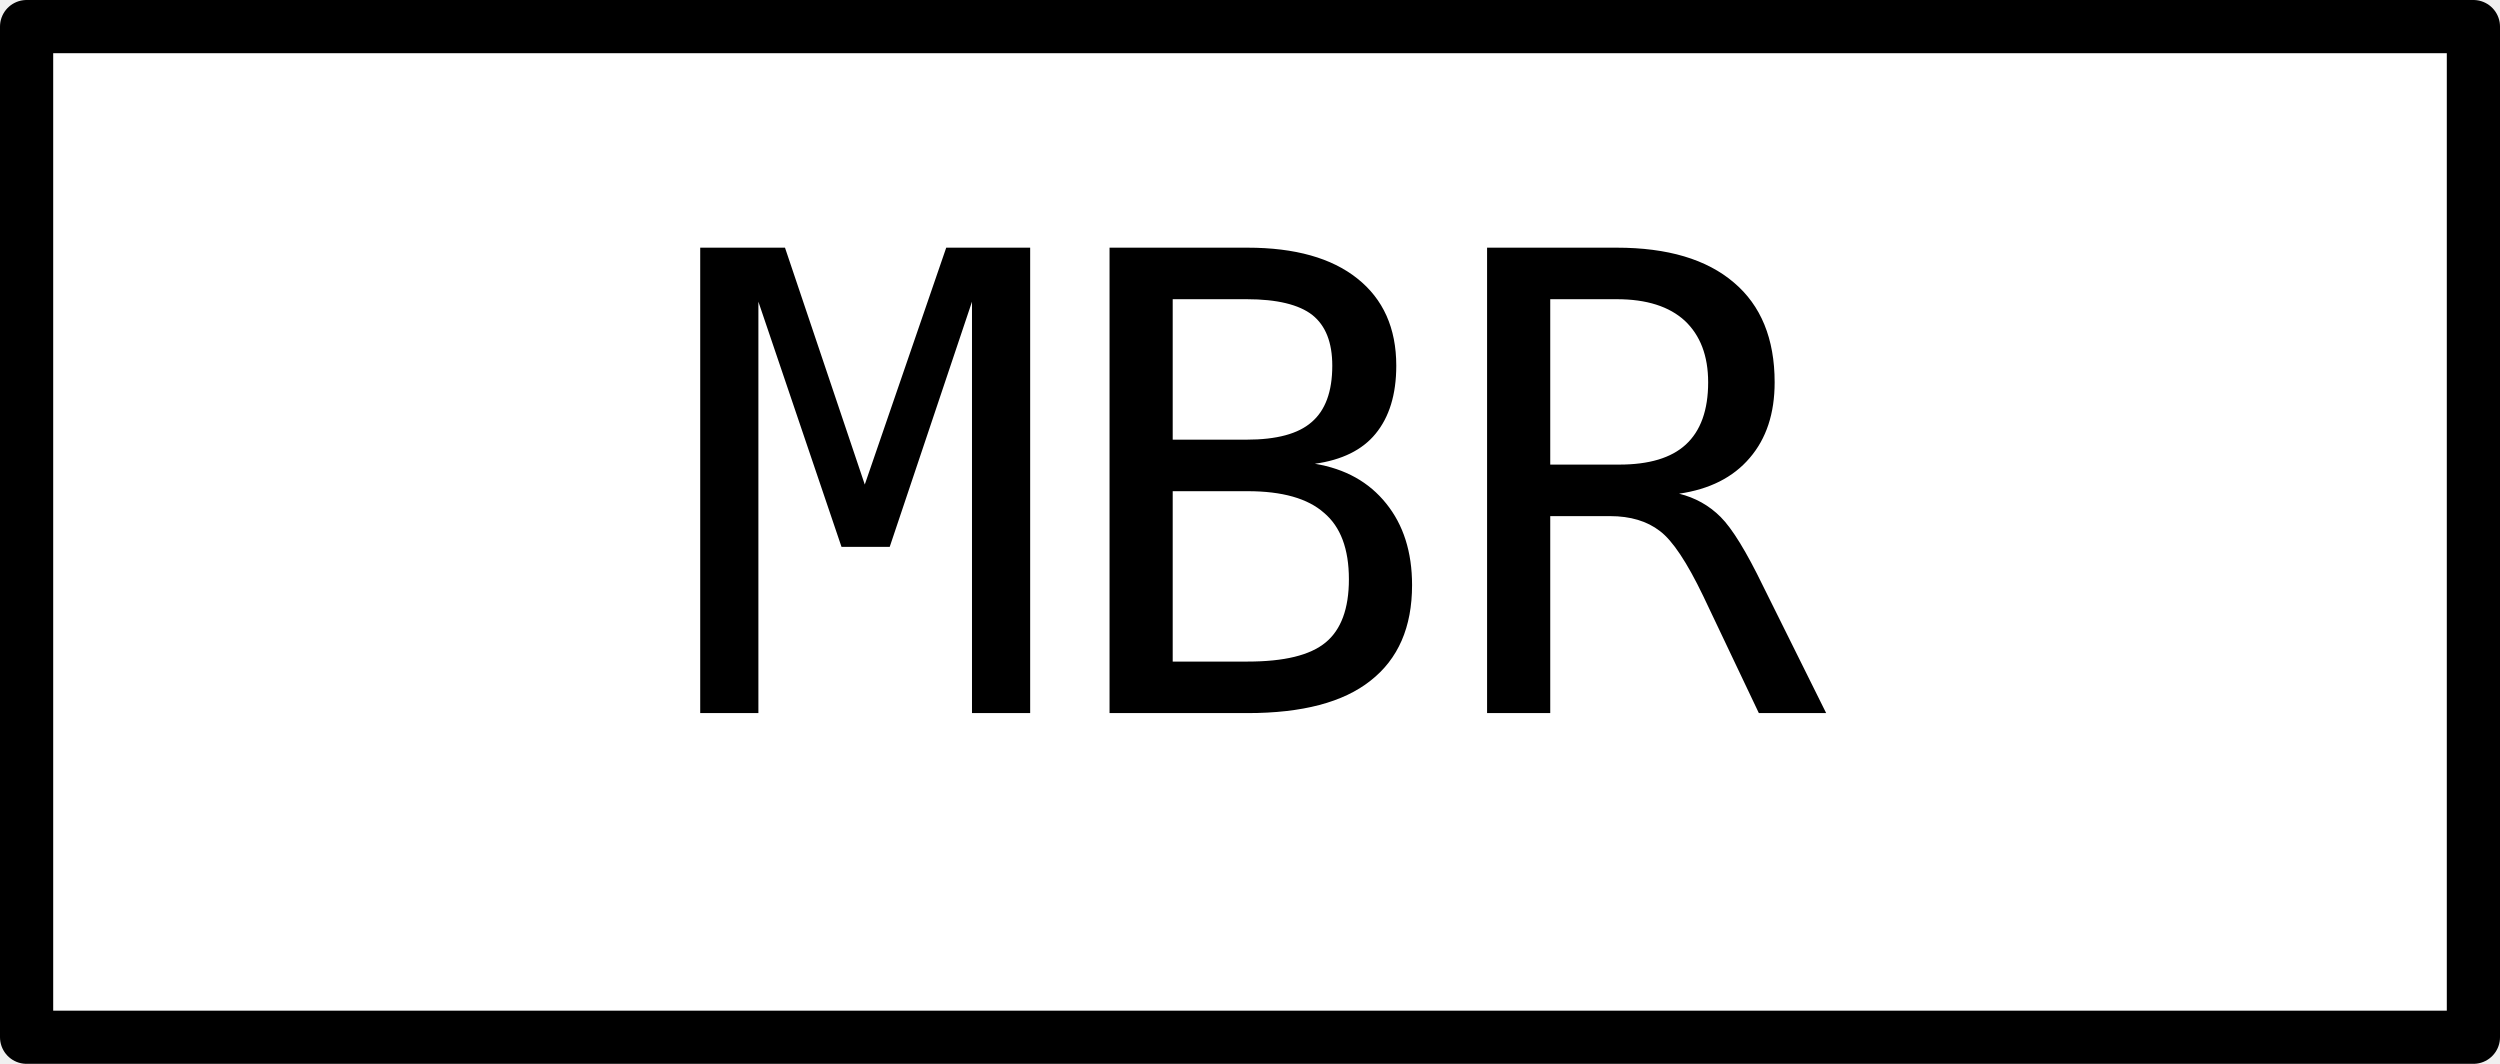
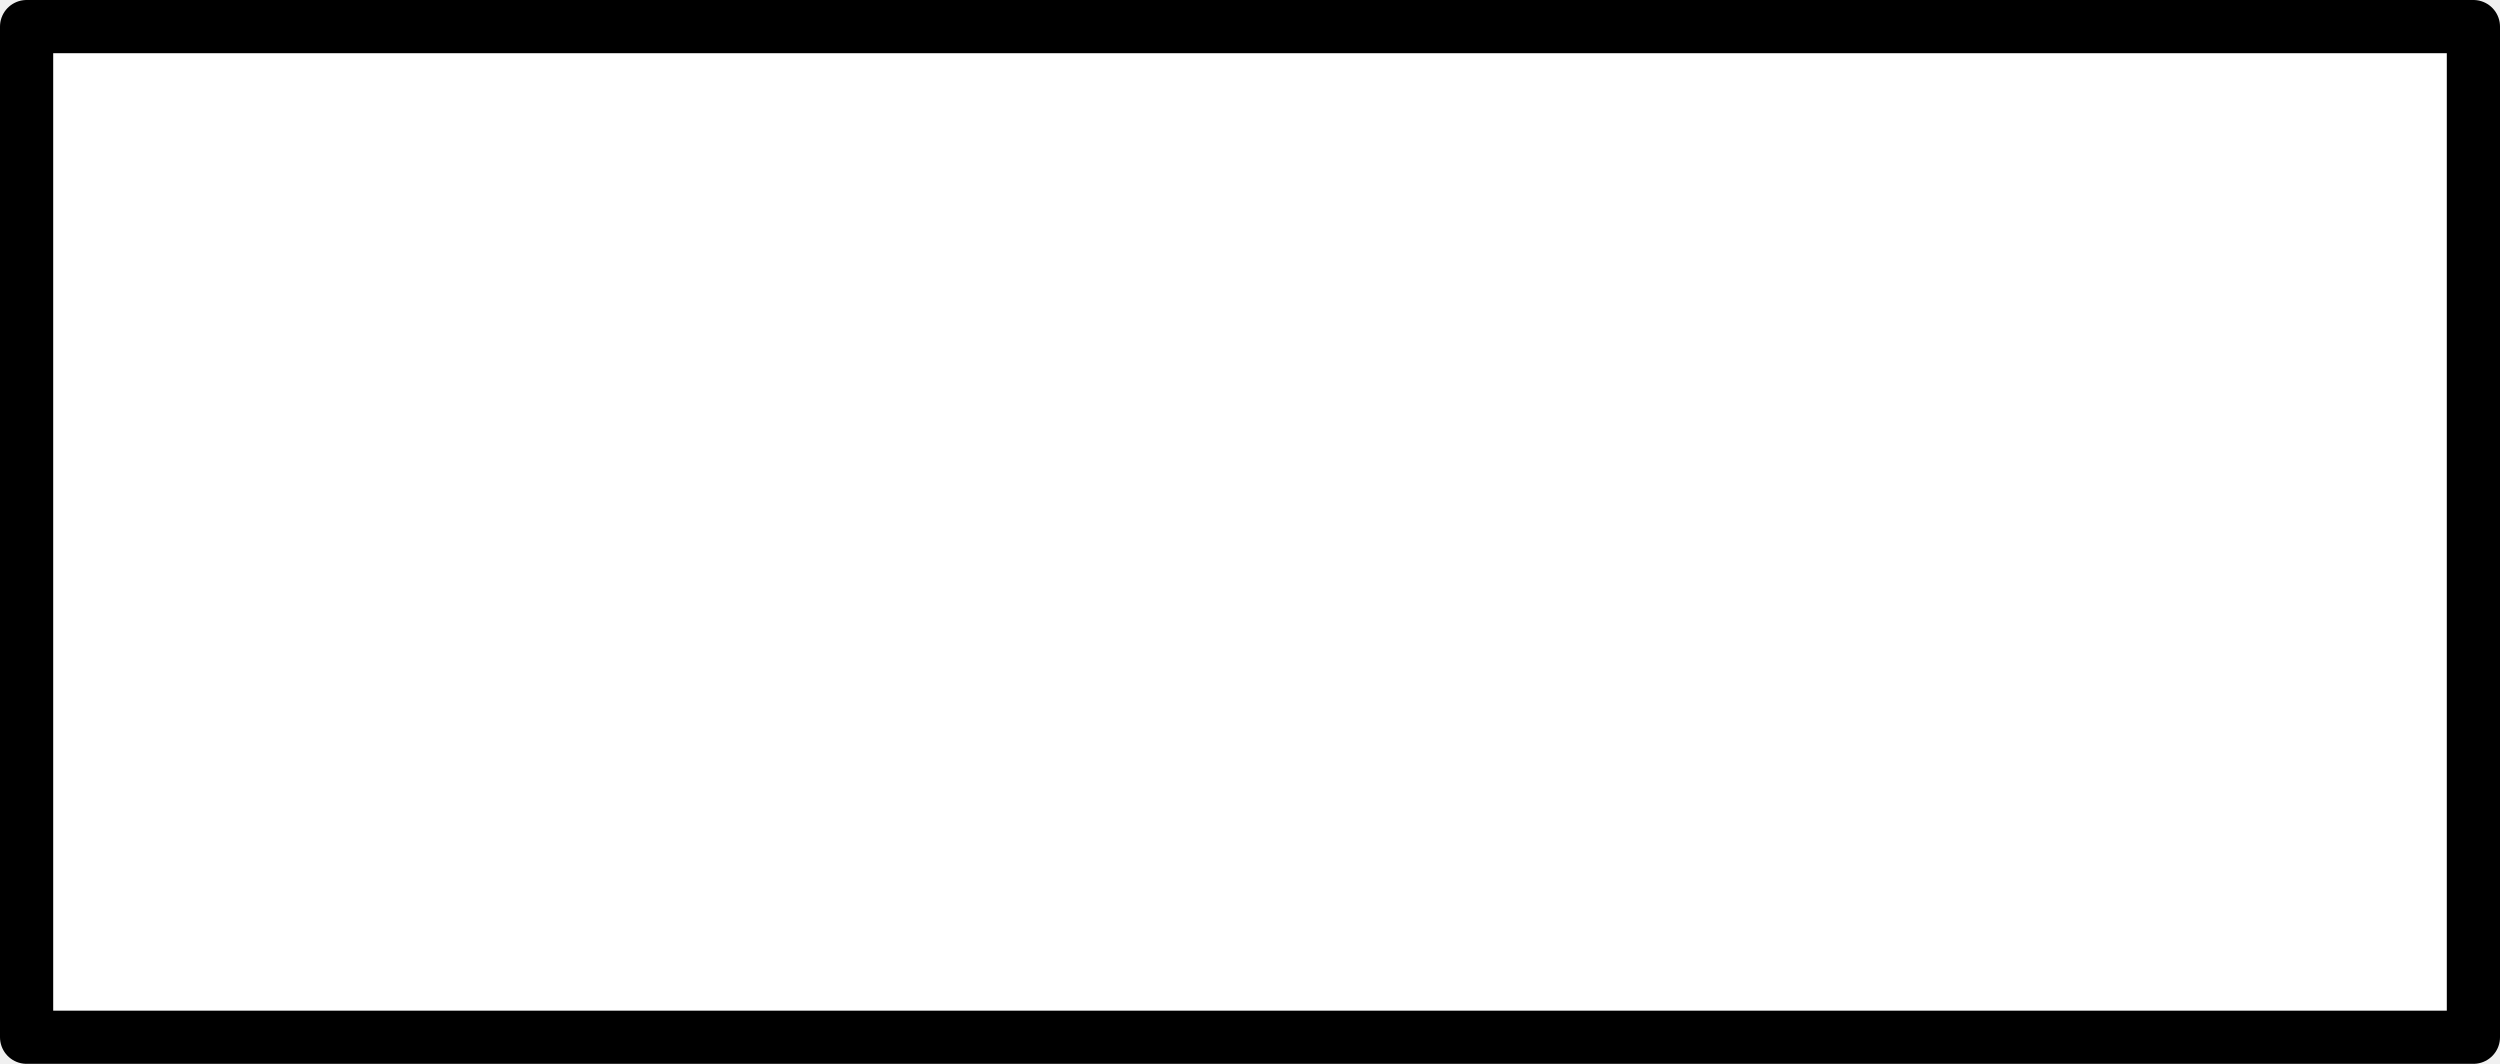
<svg xmlns="http://www.w3.org/2000/svg" viewBox="0 0 47 20">
  <rect fill="white" stroke="black" stroke-width="1" stroke-linejoin="round" transform="translate(0.5,0.5)" width="46" height="19" />
-   <text x="50%" y="50%" dominant-baseline="middle" text-anchor="middle" font-family="monospace" font-size="12" fill="black">MBR</text>
</svg>
